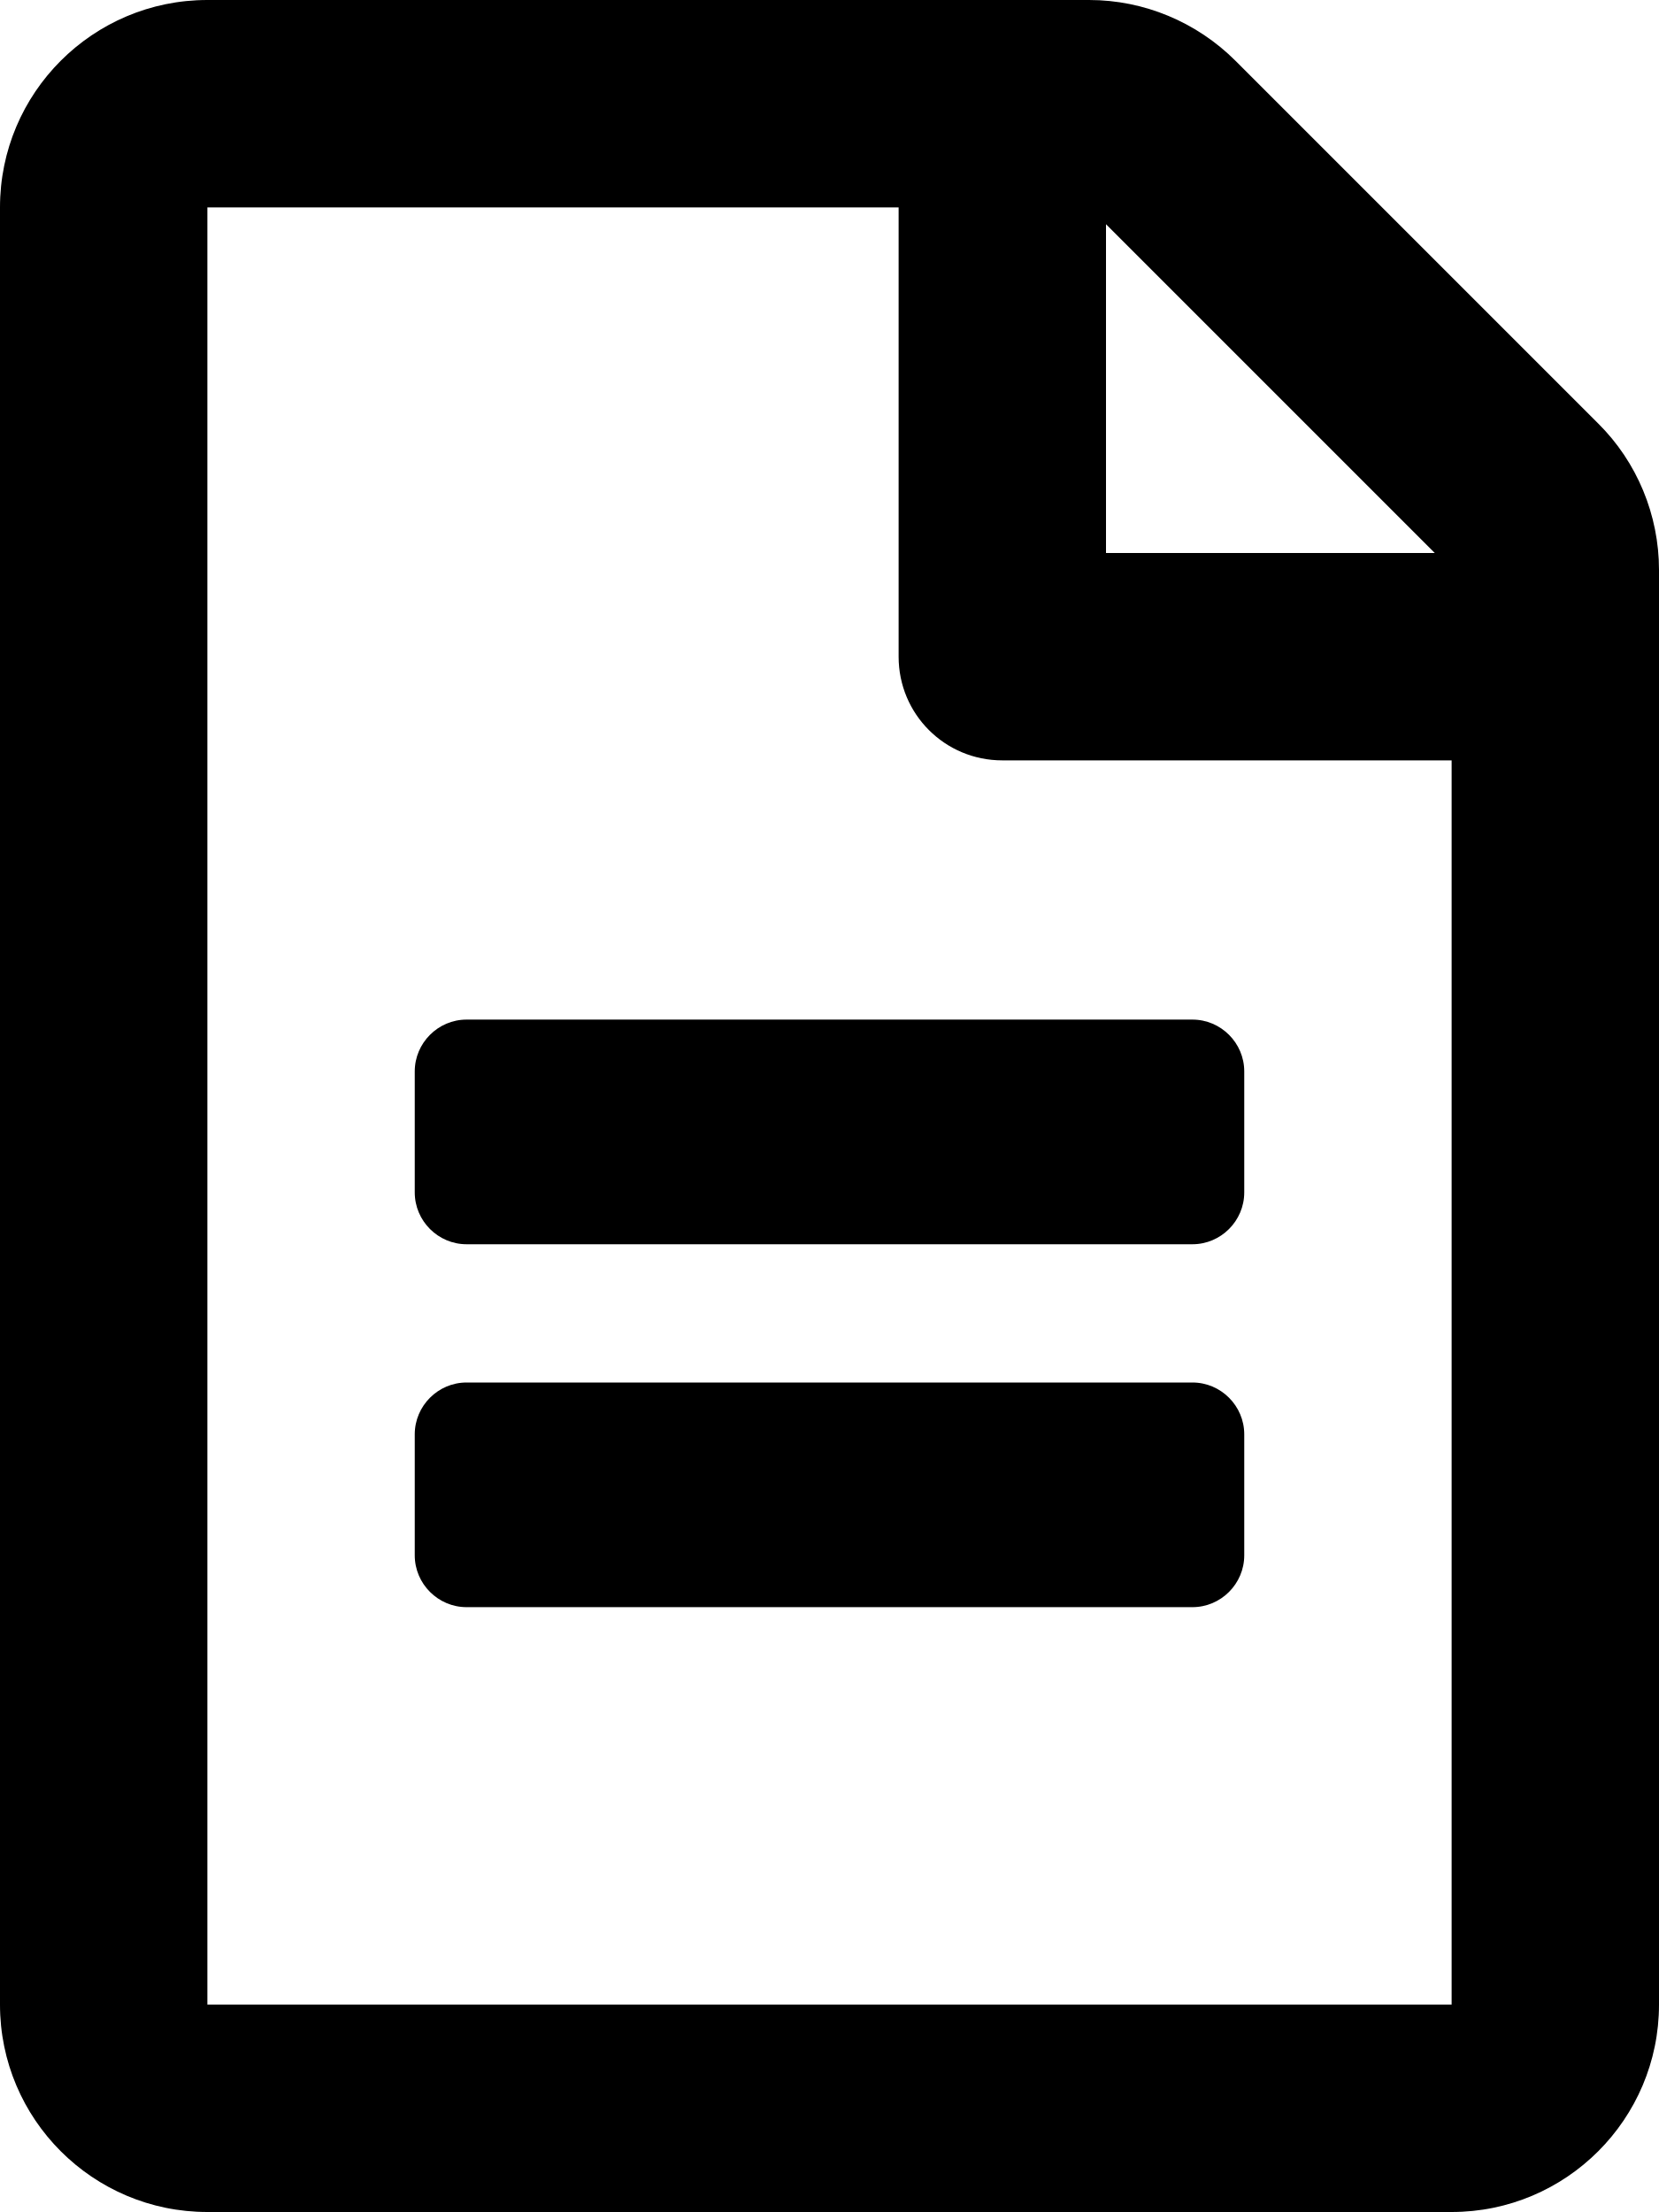
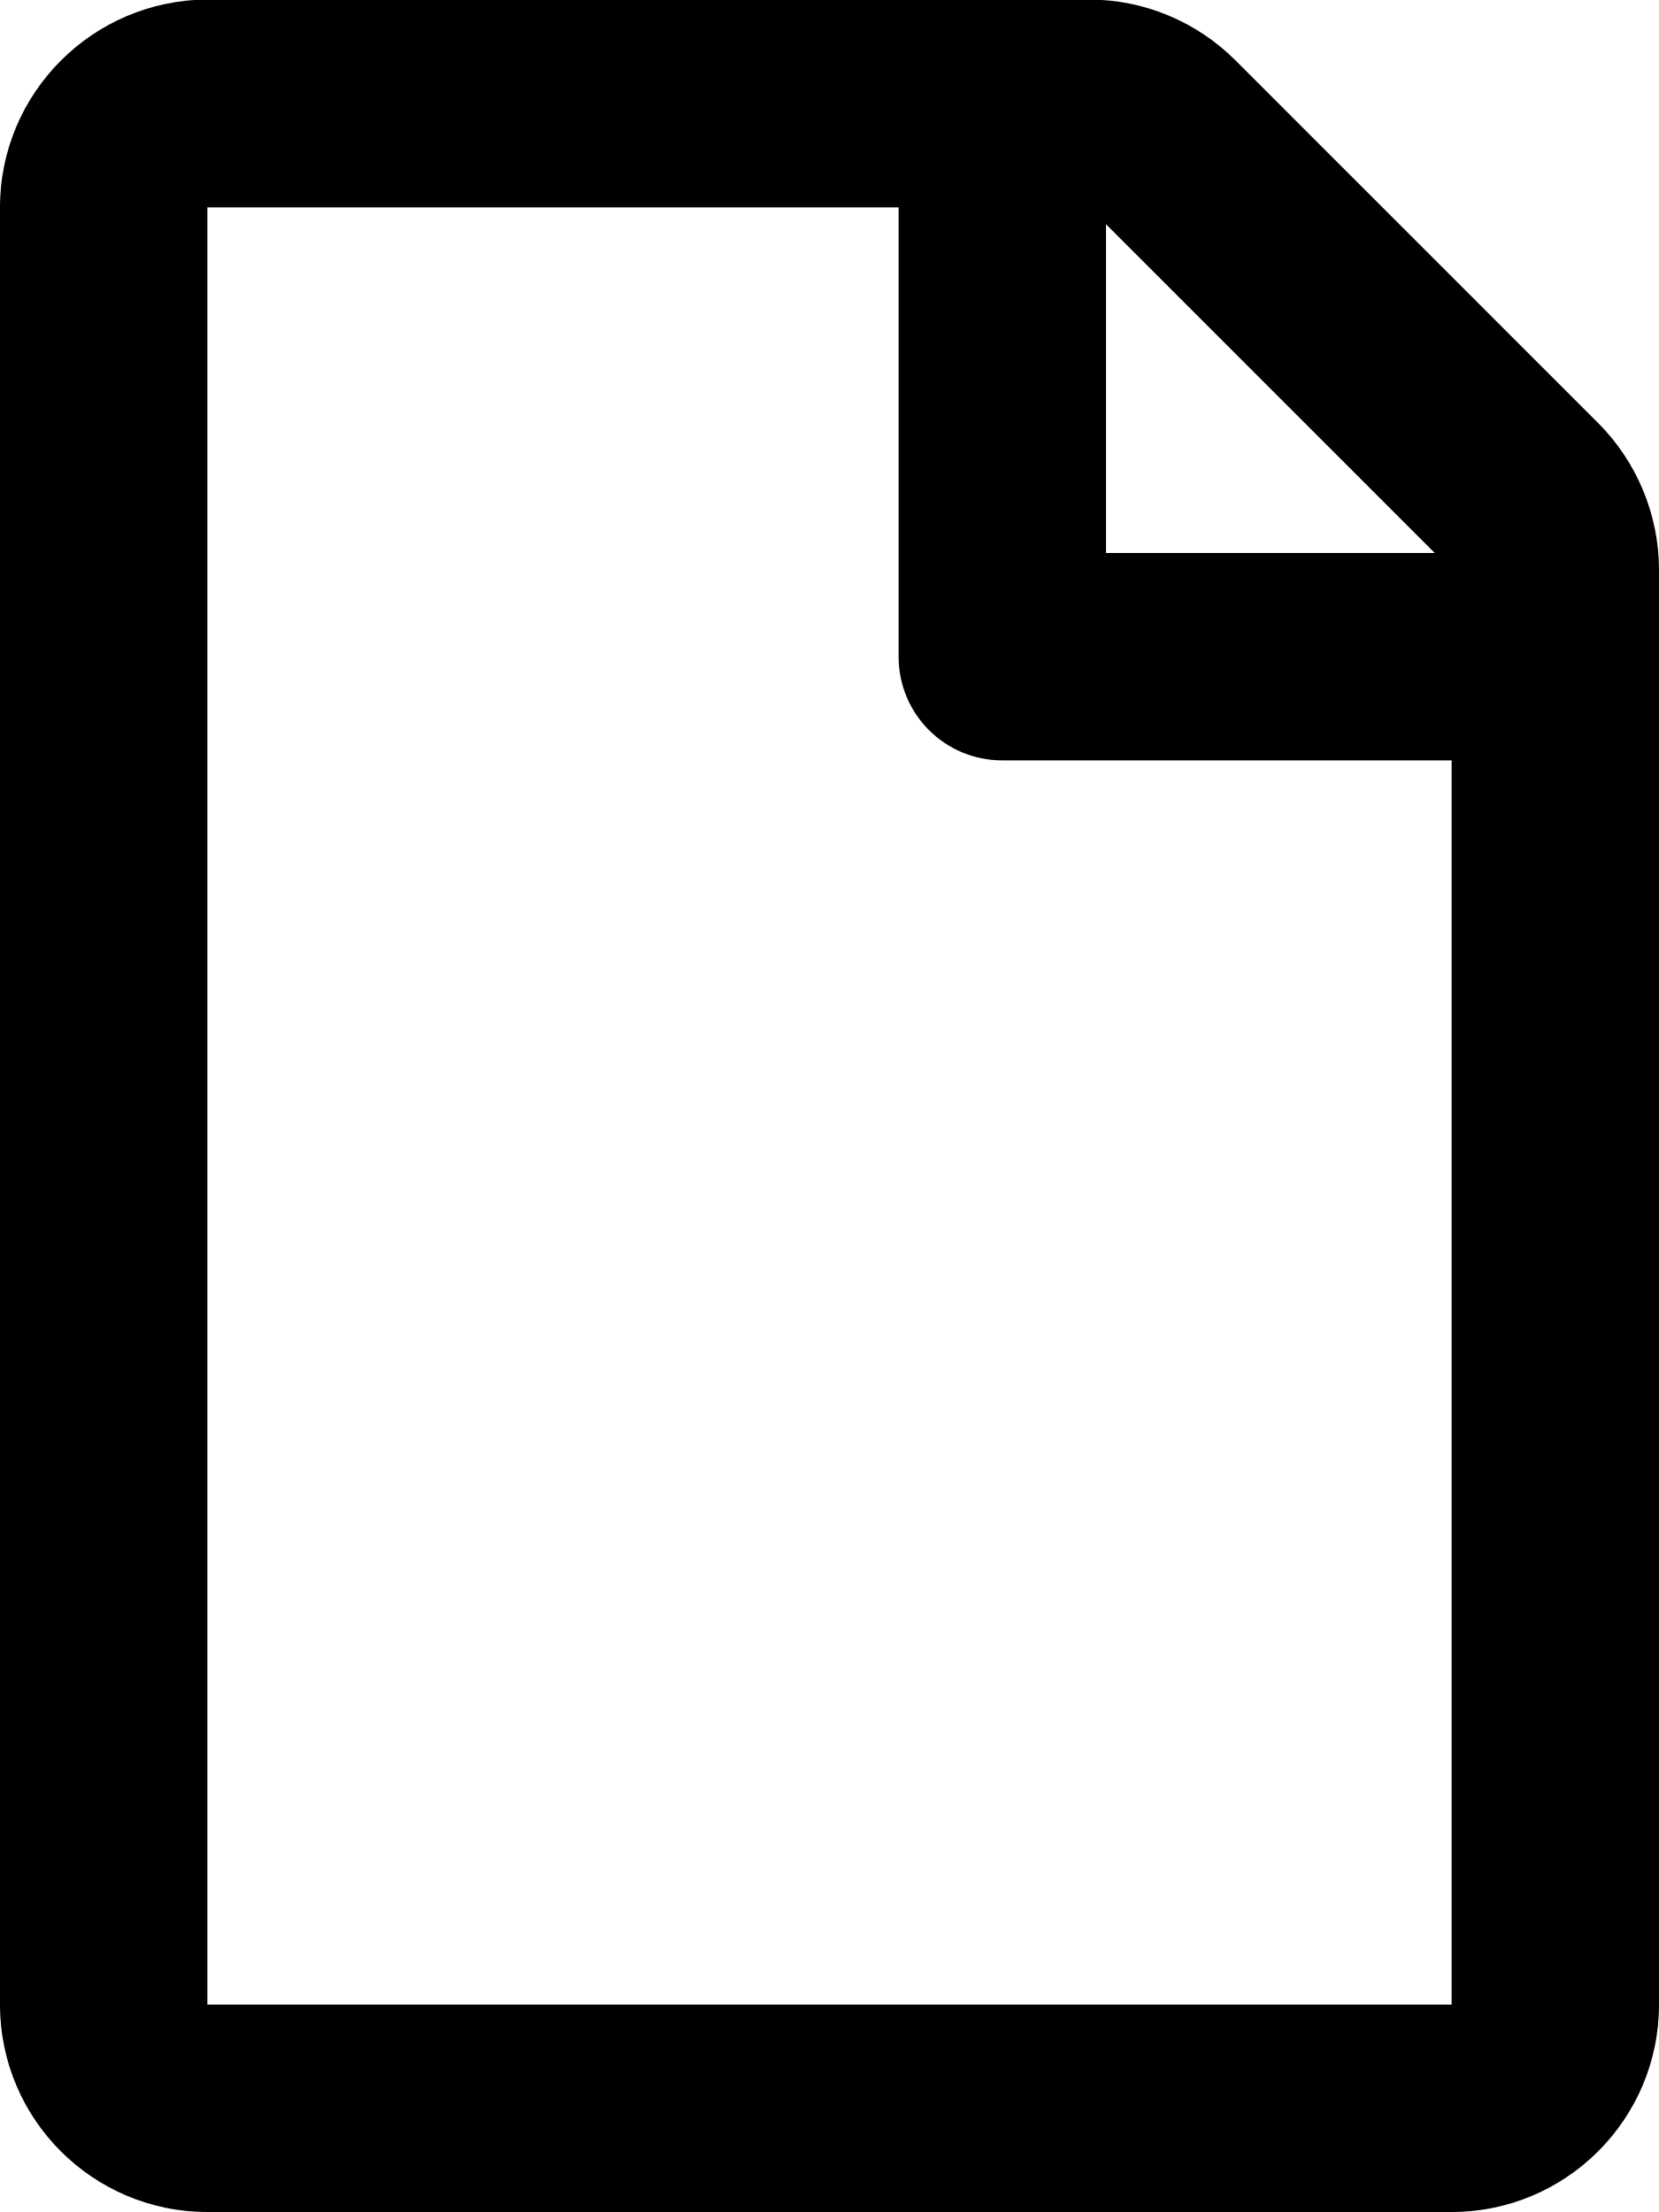
- <svg xmlns="http://www.w3.org/2000/svg" aria-hidden="true" data-prefix="far" data-icon="file-alt" class="svg-inline--fa fa-file-alt fa-w-12" role="img" viewBox="0 0 384 512">
-   <path fill="currentColor" d="M288 248v28c0 6.6-5.4 12-12 12H108c-6.6 0-12-5.4-12-12v-28c0-6.6 5.4-12 12-12h168c6.6 0 12 5.4 12 12zm-12 72H108c-6.6 0-12 5.4-12 12v28c0 6.6 5.4 12 12 12h168c6.6 0 12-5.4 12-12v-28c0-6.6-5.4-12-12-12zm108-188.1V464c0 26.5-21.5 48-48 48H48c-26.5 0-48-21.5-48-48V48C0 21.5 21.5 0 48 0h204.1C264.8 0 277 5.1 286 14.1L369.9 98c9 8.9 14.1 21.2 14.1 33.9zm-128-80V128h76.1L256 51.9zM336 464V176H232c-13.3 0-24-10.7-24-24V48H48v416h288z" />
+ <svg xmlns="http://www.w3.org/2000/svg" aria-hidden="true" data-prefix="far" data-icon="file" class="svg-inline--fa fa-file fa-w-12" role="img" viewBox="0 0 384 512">
+   <path fill="currentColor" d="M369.9 97.9L286 14C277 5 264.8-.1 252.1-.1H48C21.5 0 0 21.5 0 48v416c0 26.5 21.5 48 48 48h288c26.5 0 48-21.5 48-48V131.9c0-12.7-5.1-25-14.1-34zM332.1 128H256V51.9l76.1 76.1zM48 464V48h160v104c0 13.3 10.7 24 24 24h104v288H48z" />
</svg>
